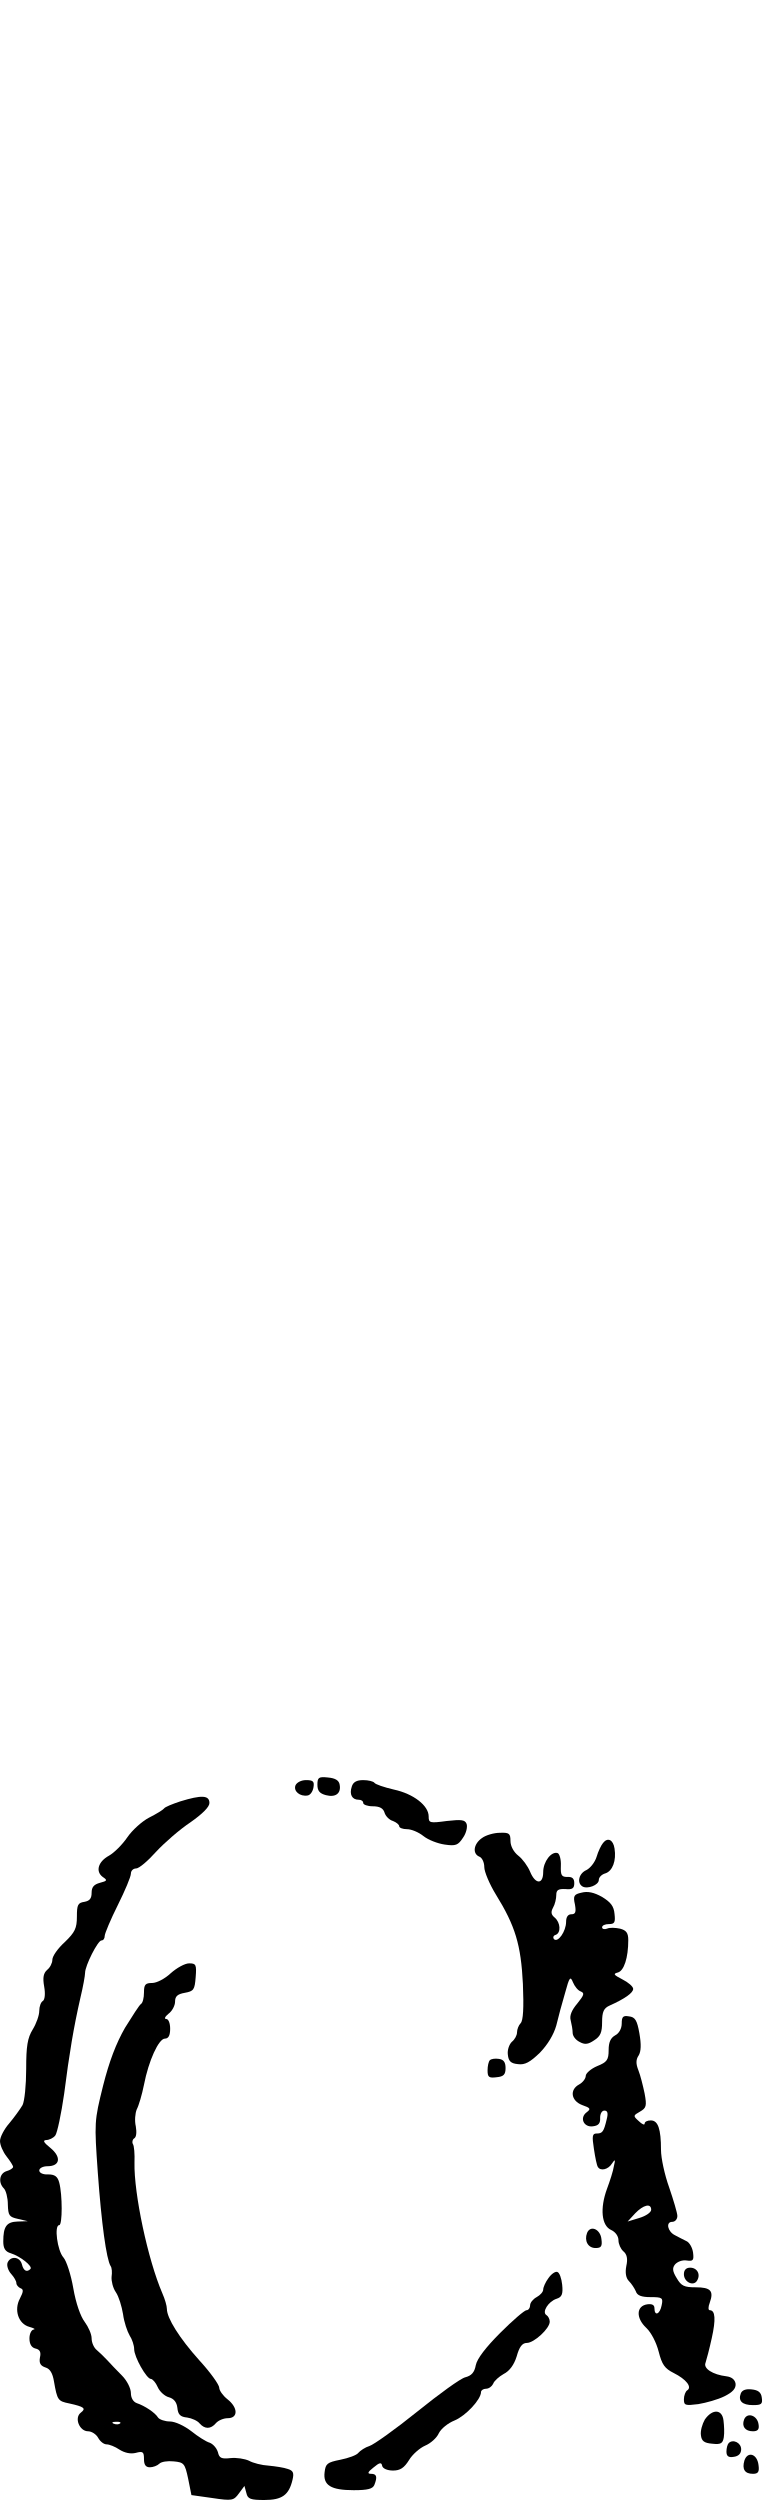
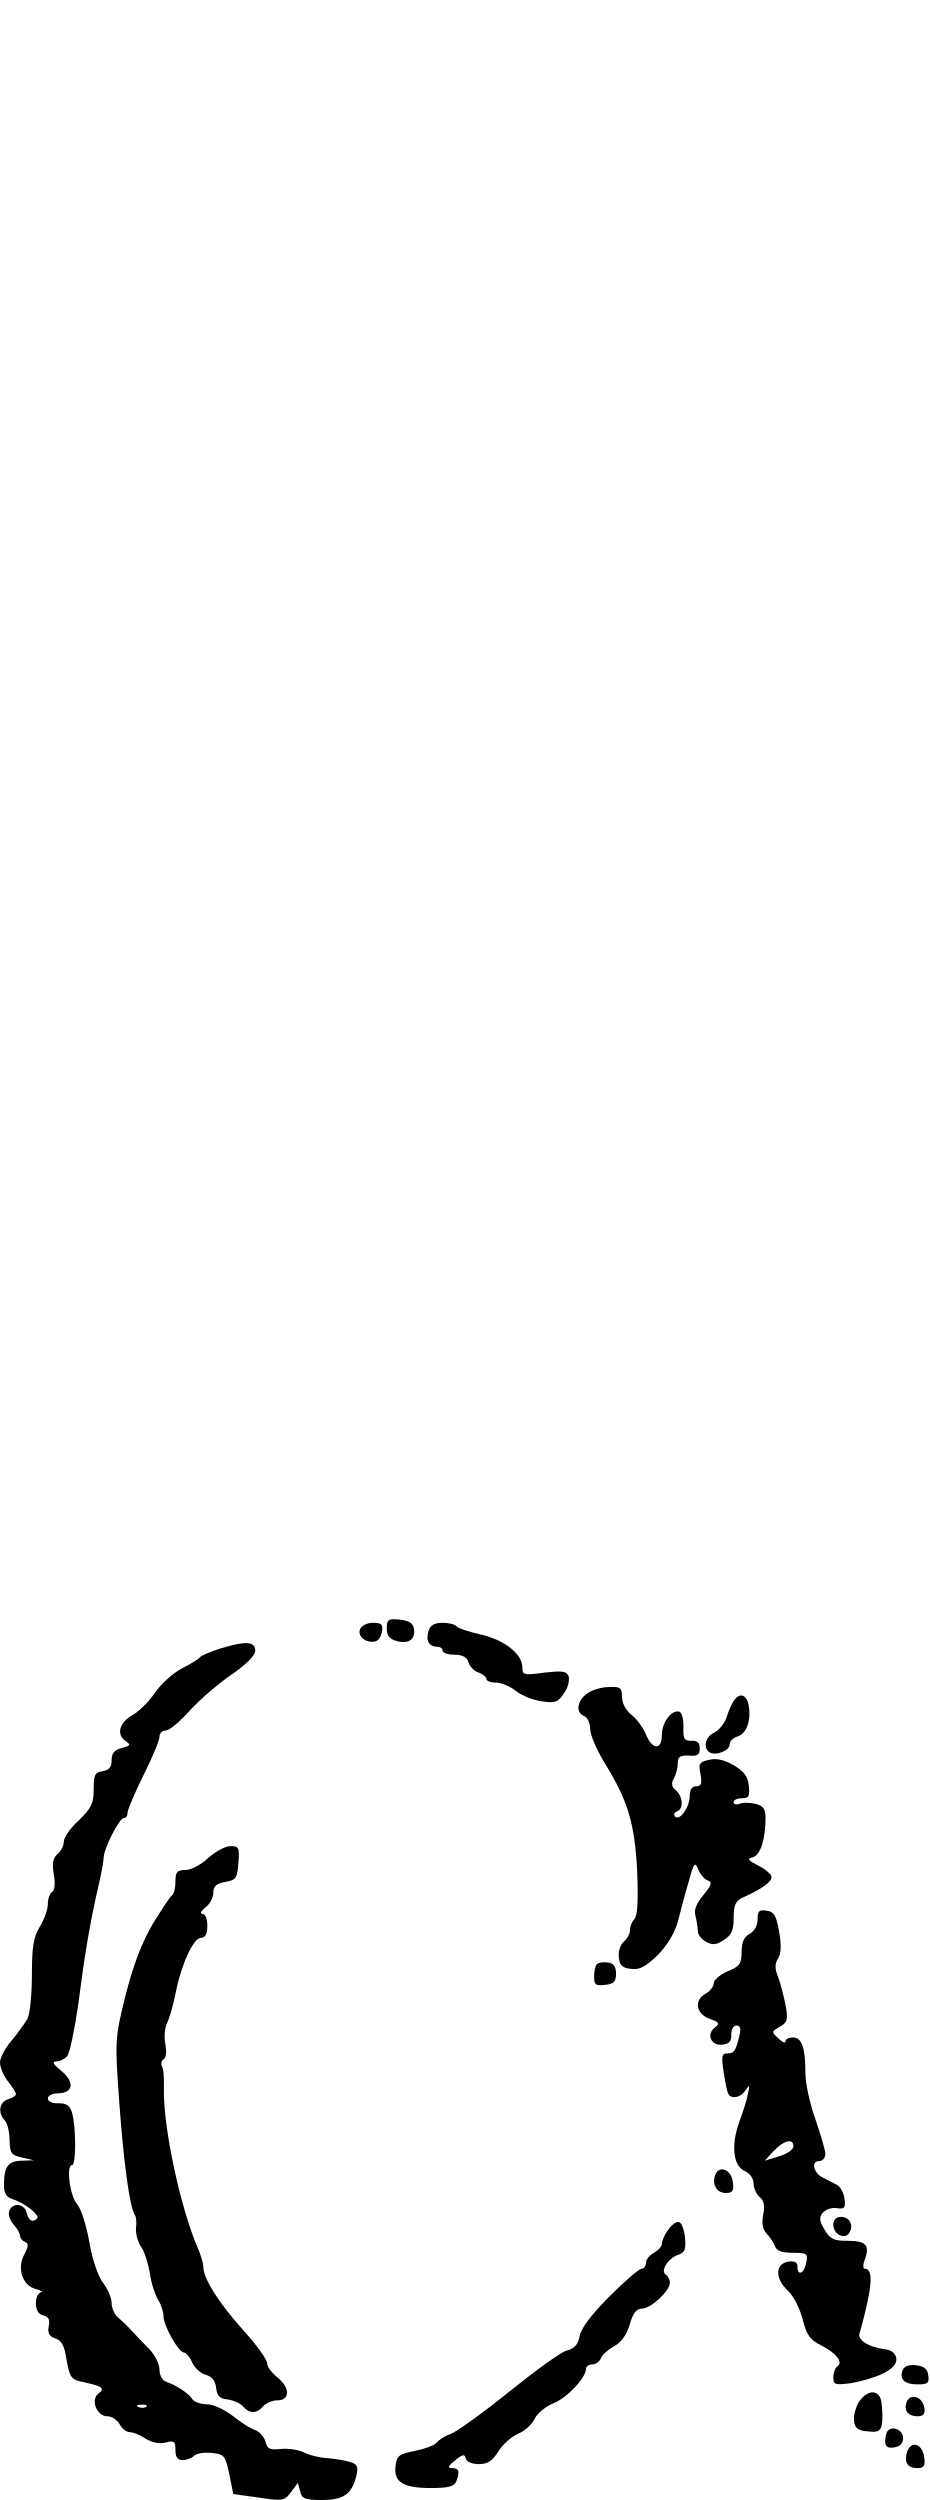
- <svg xmlns="http://www.w3.org/2000/svg" version="1.0" width="233pt" height="764pt" viewBox="0 0 233 764" preserveAspectRatio="xMidYMid meet">
-   <g transform="translate(0,764) scale(0.1,-0.1)" fill="#000000" stroke="none">
+ <svg xmlns="http://www.w3.org/2000/svg" version="1.0" width="233pt" height="627pt" viewBox="0 0 233 627" preserveAspectRatio="xMidYMid meet">
+   <g transform="translate(0,627) scale(0.1,-0.1)" fill="#000000" stroke="none">
    <path d="M970 2186 c0 -19 7 -27 26 -32 30 -8 47 6 42 32 -2 13 -13 20 -36 22 -28 3 -32 0 -32 -22z" />
    <path d="M903 2184 c-7 -18 14 -35 37 -31 8 1 16 12 18 25 3 18 -1 22 -23 22 -14 0 -28 -7 -32 -16z" />
    <path d="M1075 2180 c-8 -24 1 -40 21 -40 8 0 14 -4 14 -10 0 -5 13 -10 29 -10 21 0 32 -6 36 -19 3 -11 15 -23 26 -26 10 -4 19 -11 19 -16 0 -5 11 -9 24 -9 13 0 35 -9 50 -21 15 -12 44 -23 65 -26 34 -5 41 -2 56 21 10 14 14 33 11 42 -5 13 -16 14 -61 9 -52 -7 -55 -6 -55 14 0 33 -46 69 -106 82 -30 7 -57 16 -60 21 -3 4 -18 8 -34 8 -20 0 -31 -6 -35 -20z" />
    <path d="M551 2135 c-24 -8 -47 -17 -50 -22 -3 -4 -24 -17 -46 -28 -21 -11 -51 -38 -66 -60 -15 -22 -40 -47 -56 -56 -33 -18 -42 -48 -19 -65 15 -10 14 -12 -9 -18 -18 -5 -25 -13 -25 -30 0 -18 -6 -25 -22 -28 -20 -3 -23 -9 -23 -45 0 -36 -6 -48 -37 -78 -21 -19 -38 -43 -38 -54 0 -10 -7 -24 -16 -31 -11 -10 -14 -23 -9 -51 4 -22 2 -40 -4 -44 -6 -3 -11 -17 -11 -30 0 -14 -9 -39 -20 -57 -16 -26 -20 -51 -20 -121 0 -49 -5 -98 -11 -110 -7 -12 -25 -37 -40 -55 -16 -18 -29 -43 -29 -55 0 -12 9 -33 20 -47 11 -14 20 -28 20 -32 0 -4 -9 -10 -20 -13 -22 -7 -26 -35 -8 -53 6 -6 12 -28 12 -49 1 -34 4 -38 31 -44 l30 -7 -31 -1 c-34 -1 -44 -15 -44 -61 0 -21 6 -31 23 -36 29 -9 68 -40 60 -48 -11 -11 -21 -6 -26 14 -6 24 -35 27 -44 5 -3 -9 2 -24 11 -34 9 -10 16 -22 16 -28 0 -6 6 -13 13 -16 9 -3 9 -10 -2 -31 -19 -35 -5 -78 29 -87 14 -4 19 -7 13 -8 -7 -1 -13 -13 -13 -27 0 -17 6 -28 18 -31 14 -3 18 -11 14 -28 -3 -17 2 -25 17 -30 14 -4 22 -18 26 -43 10 -57 12 -60 47 -67 45 -10 52 -15 35 -28 -21 -16 -4 -57 22 -57 11 0 25 -9 31 -20 6 -11 17 -20 26 -20 8 0 26 -7 39 -16 16 -10 34 -14 50 -10 22 6 25 3 25 -19 0 -17 5 -25 18 -25 10 0 23 5 29 11 6 6 25 9 44 7 31 -3 34 -6 44 -53 l10 -50 64 -9 c60 -9 65 -8 81 14 l17 23 6 -22 c4 -18 13 -21 55 -21 54 0 75 15 86 62 5 21 2 28 -15 33 -11 4 -37 8 -58 10 -20 1 -48 8 -60 15 -13 6 -38 10 -57 8 -27 -3 -34 0 -38 18 -4 13 -15 25 -25 29 -11 3 -36 19 -56 35 -22 17 -50 30 -66 30 -15 0 -32 6 -36 12 -9 15 -41 36 -65 44 -11 4 -18 16 -18 31 0 14 -12 38 -27 53 -16 16 -36 37 -45 47 -9 10 -24 24 -32 31 -9 7 -16 23 -16 36 0 13 -10 35 -21 50 -13 17 -27 57 -35 103 -7 41 -21 84 -30 94 -19 21 -29 99 -13 99 10 0 10 93 0 130 -5 19 -14 25 -34 25 -16 -1 -27 5 -27 12 0 7 11 13 25 13 39 0 43 28 9 56 -21 17 -24 23 -13 24 9 0 22 6 28 14 6 8 18 65 27 127 16 125 29 203 50 295 8 33 14 67 14 75 0 22 39 99 50 99 6 0 10 6 10 14 0 7 18 50 40 94 22 44 40 87 40 96 0 9 7 16 16 16 9 0 36 23 61 51 26 28 72 68 105 90 37 26 58 47 58 59 0 24 -24 25 -89 5z m-184 -1901 c-3 -3 -12 -4 -19 -1 -8 3 -5 6 6 6 11 1 17 -2 13 -5z" />
    <path d="M1473 2023 c-26 -18 -30 -48 -8 -57 8 -3 15 -17 15 -32 0 -14 16 -52 35 -83 60 -97 77 -154 83 -274 3 -73 1 -112 -7 -120 -6 -6 -11 -19 -11 -28 0 -9 -7 -22 -16 -29 -8 -8 -14 -25 -12 -39 2 -20 9 -27 31 -29 21 -3 37 6 67 35 24 25 42 55 50 83 6 25 18 70 27 100 13 48 16 52 24 32 5 -12 15 -25 24 -28 12 -5 10 -11 -11 -37 -17 -20 -24 -37 -20 -51 3 -12 6 -29 6 -38 0 -10 9 -22 21 -28 16 -9 26 -8 45 5 19 12 24 24 24 55 0 32 5 43 23 51 47 21 72 39 72 51 0 7 -15 20 -33 29 -27 14 -29 17 -14 21 19 5 32 45 32 99 0 22 -6 30 -25 35 -14 3 -32 4 -40 0 -8 -3 -15 -1 -15 4 0 6 9 10 21 10 17 0 20 5 17 31 -2 24 -12 36 -38 52 -25 14 -44 18 -63 13 -23 -5 -26 -10 -20 -36 4 -23 2 -30 -11 -30 -10 0 -16 -8 -16 -23 0 -29 -25 -65 -37 -53 -4 5 -2 11 5 13 17 6 15 38 -3 53 -11 9 -12 17 -5 30 6 10 10 28 10 39 0 15 6 19 28 18 21 -2 27 2 27 18 0 14 -6 20 -21 19 -18 0 -21 5 -20 34 1 19 -4 37 -10 39 -19 6 -44 -26 -44 -58 0 -39 -24 -38 -40 1 -7 17 -23 39 -36 49 -14 11 -24 29 -24 45 0 23 -4 26 -32 25 -18 0 -43 -7 -55 -16z" />
    <path d="M1843 2008 c-6 -7 -15 -26 -20 -43 -5 -16 -19 -34 -31 -40 -23 -10 -30 -39 -12 -50 15 -9 50 4 50 20 0 8 9 17 20 20 22 7 34 39 28 76 -4 27 -21 35 -35 17z" />
    <path d="M522 1610 c-18 -17 -43 -30 -57 -30 -21 0 -25 -5 -25 -29 0 -17 -4 -32 -9 -35 -5 -3 -26 -36 -49 -73 -27 -47 -48 -102 -67 -177 -27 -109 -27 -111 -16 -267 11 -152 26 -263 39 -284 4 -5 5 -20 3 -33 -1 -13 4 -34 13 -47 9 -13 18 -43 22 -67 3 -24 13 -53 20 -65 8 -12 14 -31 14 -42 0 -24 38 -91 51 -91 5 0 15 -11 21 -25 6 -14 22 -28 34 -31 15 -4 24 -15 26 -32 2 -21 9 -28 30 -30 14 -2 32 -10 38 -18 16 -18 34 -18 50 1 7 8 23 15 36 15 32 0 32 32 -1 58 -14 11 -25 27 -25 35 0 9 -27 47 -61 84 -61 68 -99 129 -99 157 0 9 -6 30 -14 48 -44 102 -87 304 -85 399 1 26 -1 52 -5 57 -3 6 -1 14 4 17 7 4 8 19 5 37 -4 17 -2 40 3 52 6 11 16 45 22 75 14 73 45 141 64 141 11 0 16 10 16 30 0 17 -5 30 -12 30 -7 0 -4 7 7 16 11 8 20 25 20 37 0 16 7 23 30 27 27 5 30 9 33 48 3 38 1 42 -20 42 -13 0 -38 -14 -56 -30z" />
    <path d="M1900 1456 c0 -15 -8 -30 -20 -36 -14 -8 -20 -21 -20 -45 0 -30 -5 -37 -35 -49 -19 -8 -35 -22 -35 -30 0 -8 -9 -20 -20 -26 -30 -16 -25 -50 9 -63 26 -9 27 -12 14 -22 -23 -17 -9 -47 19 -43 17 2 23 9 22 26 0 12 5 22 13 22 10 0 12 -8 7 -27 -9 -38 -13 -43 -31 -43 -13 0 -14 -8 -8 -47 4 -27 9 -51 12 -55 8 -14 32 -8 43 10 10 15 11 13 6 -8 -2 -14 -12 -45 -21 -69 -22 -60 -17 -113 13 -126 13 -6 22 -19 22 -31 0 -12 7 -27 15 -34 11 -9 14 -23 9 -45 -4 -21 -1 -37 8 -46 8 -8 17 -22 21 -31 4 -13 17 -18 45 -18 36 0 39 -2 34 -25 -5 -27 -22 -35 -22 -9 0 10 -7 14 -22 12 -34 -5 -35 -42 -3 -72 15 -14 31 -45 38 -73 10 -39 18 -51 46 -65 38 -19 57 -43 41 -53 -5 -3 -10 -16 -10 -27 0 -19 4 -20 44 -15 24 4 60 14 80 24 26 13 35 24 34 38 -2 13 -12 21 -28 23 -42 5 -71 24 -64 41 3 9 12 43 19 75 13 58 11 86 -6 86 -5 0 -5 10 0 23 13 36 3 47 -43 47 -35 0 -44 4 -58 28 -13 21 -14 31 -5 42 7 8 22 14 35 12 20 -3 23 0 20 24 -2 15 -11 31 -20 35 -10 5 -26 13 -35 18 -23 11 -29 41 -9 41 9 0 16 8 16 18 0 9 -12 49 -25 87 -14 39 -25 90 -25 115 0 64 -9 90 -31 90 -11 0 -19 -4 -19 -10 0 -5 -8 -2 -18 8 -18 16 -17 17 4 29 19 11 21 17 14 55 -5 24 -13 56 -19 71 -8 20 -8 33 1 46 7 12 8 33 2 67 -7 40 -13 50 -32 52 -18 3 -22 -1 -22 -22z m90 -569 c0 -8 -16 -19 -36 -25 l-36 -11 23 25 c25 26 49 32 49 11z" />
    <path d="M1497 1344 c-4 -4 -7 -18 -7 -31 0 -21 4 -24 28 -21 21 2 27 8 27 28 0 18 -6 26 -20 28 -12 2 -24 0 -28 -4z" />
    <path d="M1794 816 c-9 -24 3 -46 26 -46 17 0 21 5 18 27 -3 31 -34 44 -44 19z" />
    <path d="M2090 690 c0 -24 29 -38 40 -20 12 19 1 40 -21 40 -12 0 -19 -7 -19 -20z" />
    <path d="M1676 678 c-9 -12 -16 -28 -16 -35 0 -7 -9 -17 -20 -23 -11 -6 -20 -17 -20 -25 0 -8 -5 -15 -11 -15 -6 0 -42 -31 -80 -69 -44 -44 -71 -79 -75 -99 -4 -22 -13 -32 -32 -37 -14 -3 -80 -51 -147 -105 -67 -54 -133 -101 -146 -105 -13 -4 -28 -14 -34 -21 -5 -7 -30 -16 -55 -21 -40 -8 -45 -12 -48 -38 -5 -40 19 -55 89 -55 43 0 58 4 63 16 10 25 7 34 -10 34 -12 0 -11 5 7 19 19 16 25 17 27 5 2 -8 16 -14 33 -14 22 0 34 8 49 32 10 17 33 37 49 44 17 7 36 24 42 38 7 14 28 31 48 39 34 14 81 64 81 87 0 5 7 10 15 10 9 0 18 7 22 15 3 9 18 22 32 30 18 9 32 28 40 54 8 29 17 41 31 41 22 0 70 44 70 65 0 8 -5 17 -10 20 -15 9 6 42 31 50 16 5 20 14 17 43 -2 19 -8 37 -15 39 -6 2 -18 -6 -27 -19z" />
    <path d="M2264 326 c-9 -23 4 -36 37 -36 26 0 30 3 27 23 -2 16 -11 23 -31 25 -17 2 -29 -2 -33 -12z" />
    <path d="M2154 246 c-8 -14 -14 -35 -12 -48 2 -18 10 -24 35 -26 26 -3 32 1 35 20 2 13 1 35 -1 51 -4 35 -34 36 -57 3z" />
    <path d="M2274 246 c-8 -21 3 -36 27 -36 15 0 20 6 17 22 -4 27 -35 37 -44 14z" />
    <path d="M2227 174 c-4 -4 -7 -16 -7 -26 0 -14 6 -19 23 -16 14 2 22 10 22 23 0 20 -25 32 -38 19z" />
    <path d="M2275 121 c-8 -27 1 -41 26 -41 16 0 20 6 17 27 -4 34 -33 43 -43 14z" />
  </g>
</svg>
